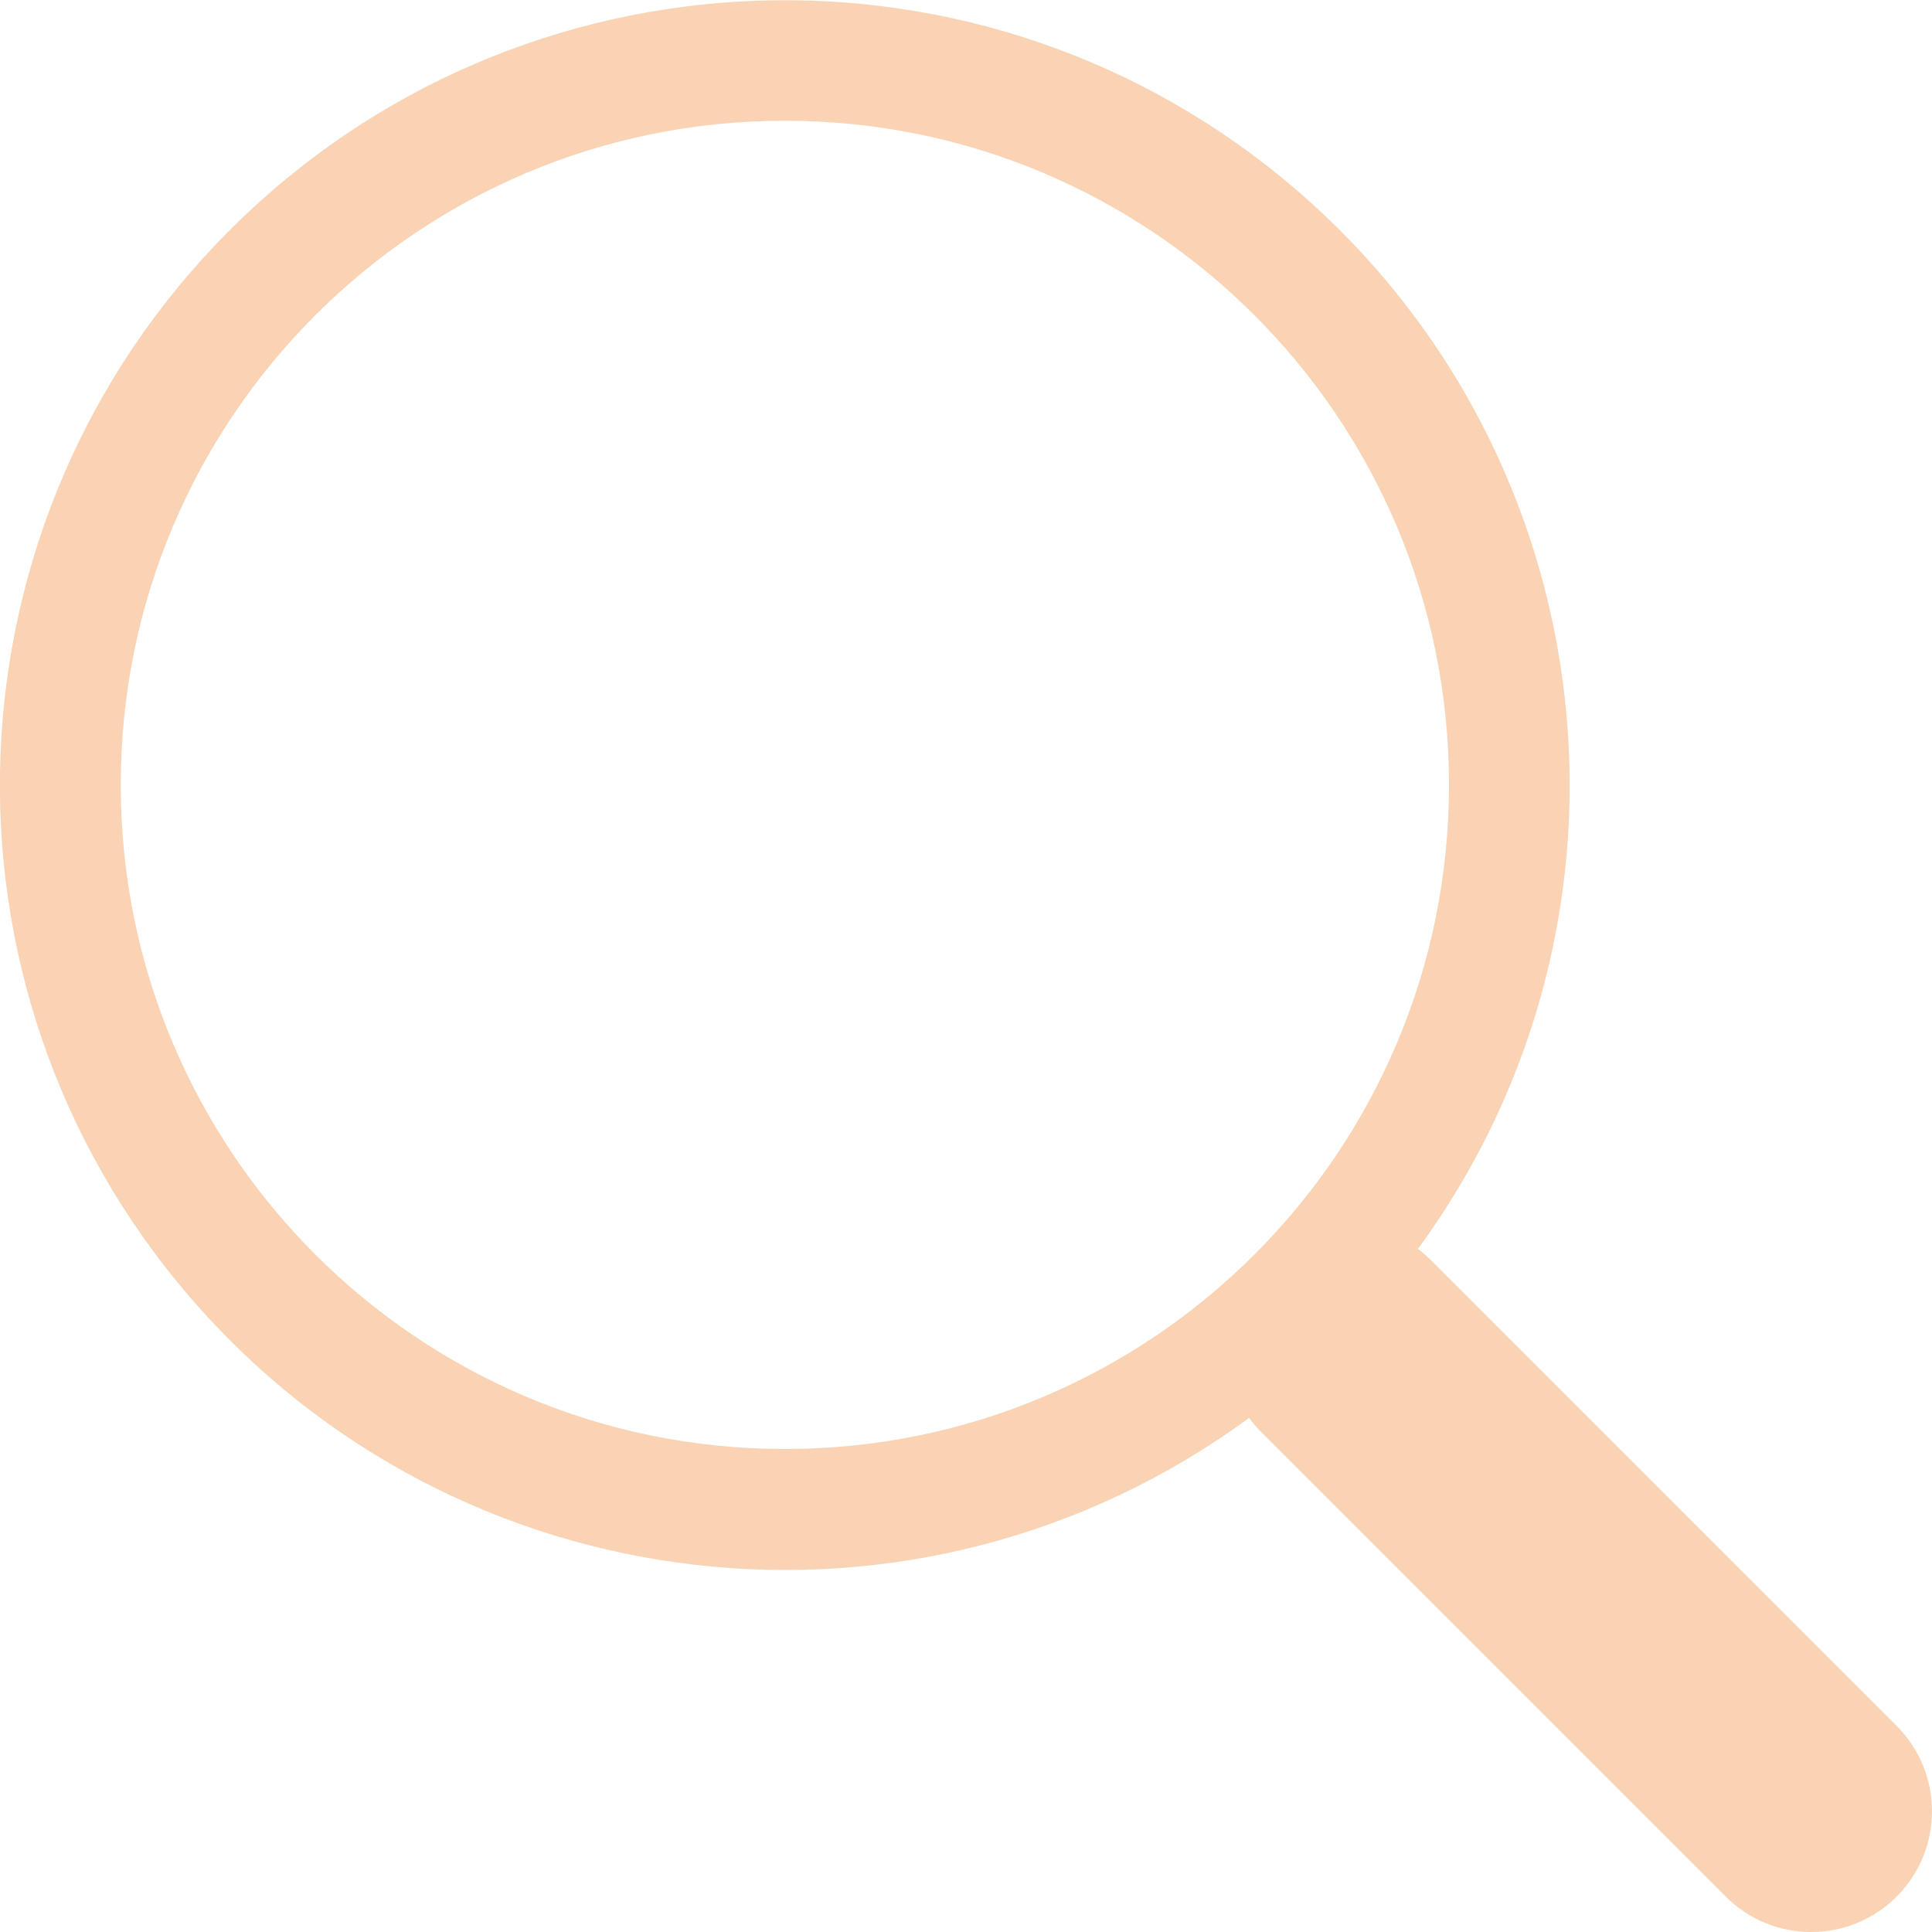
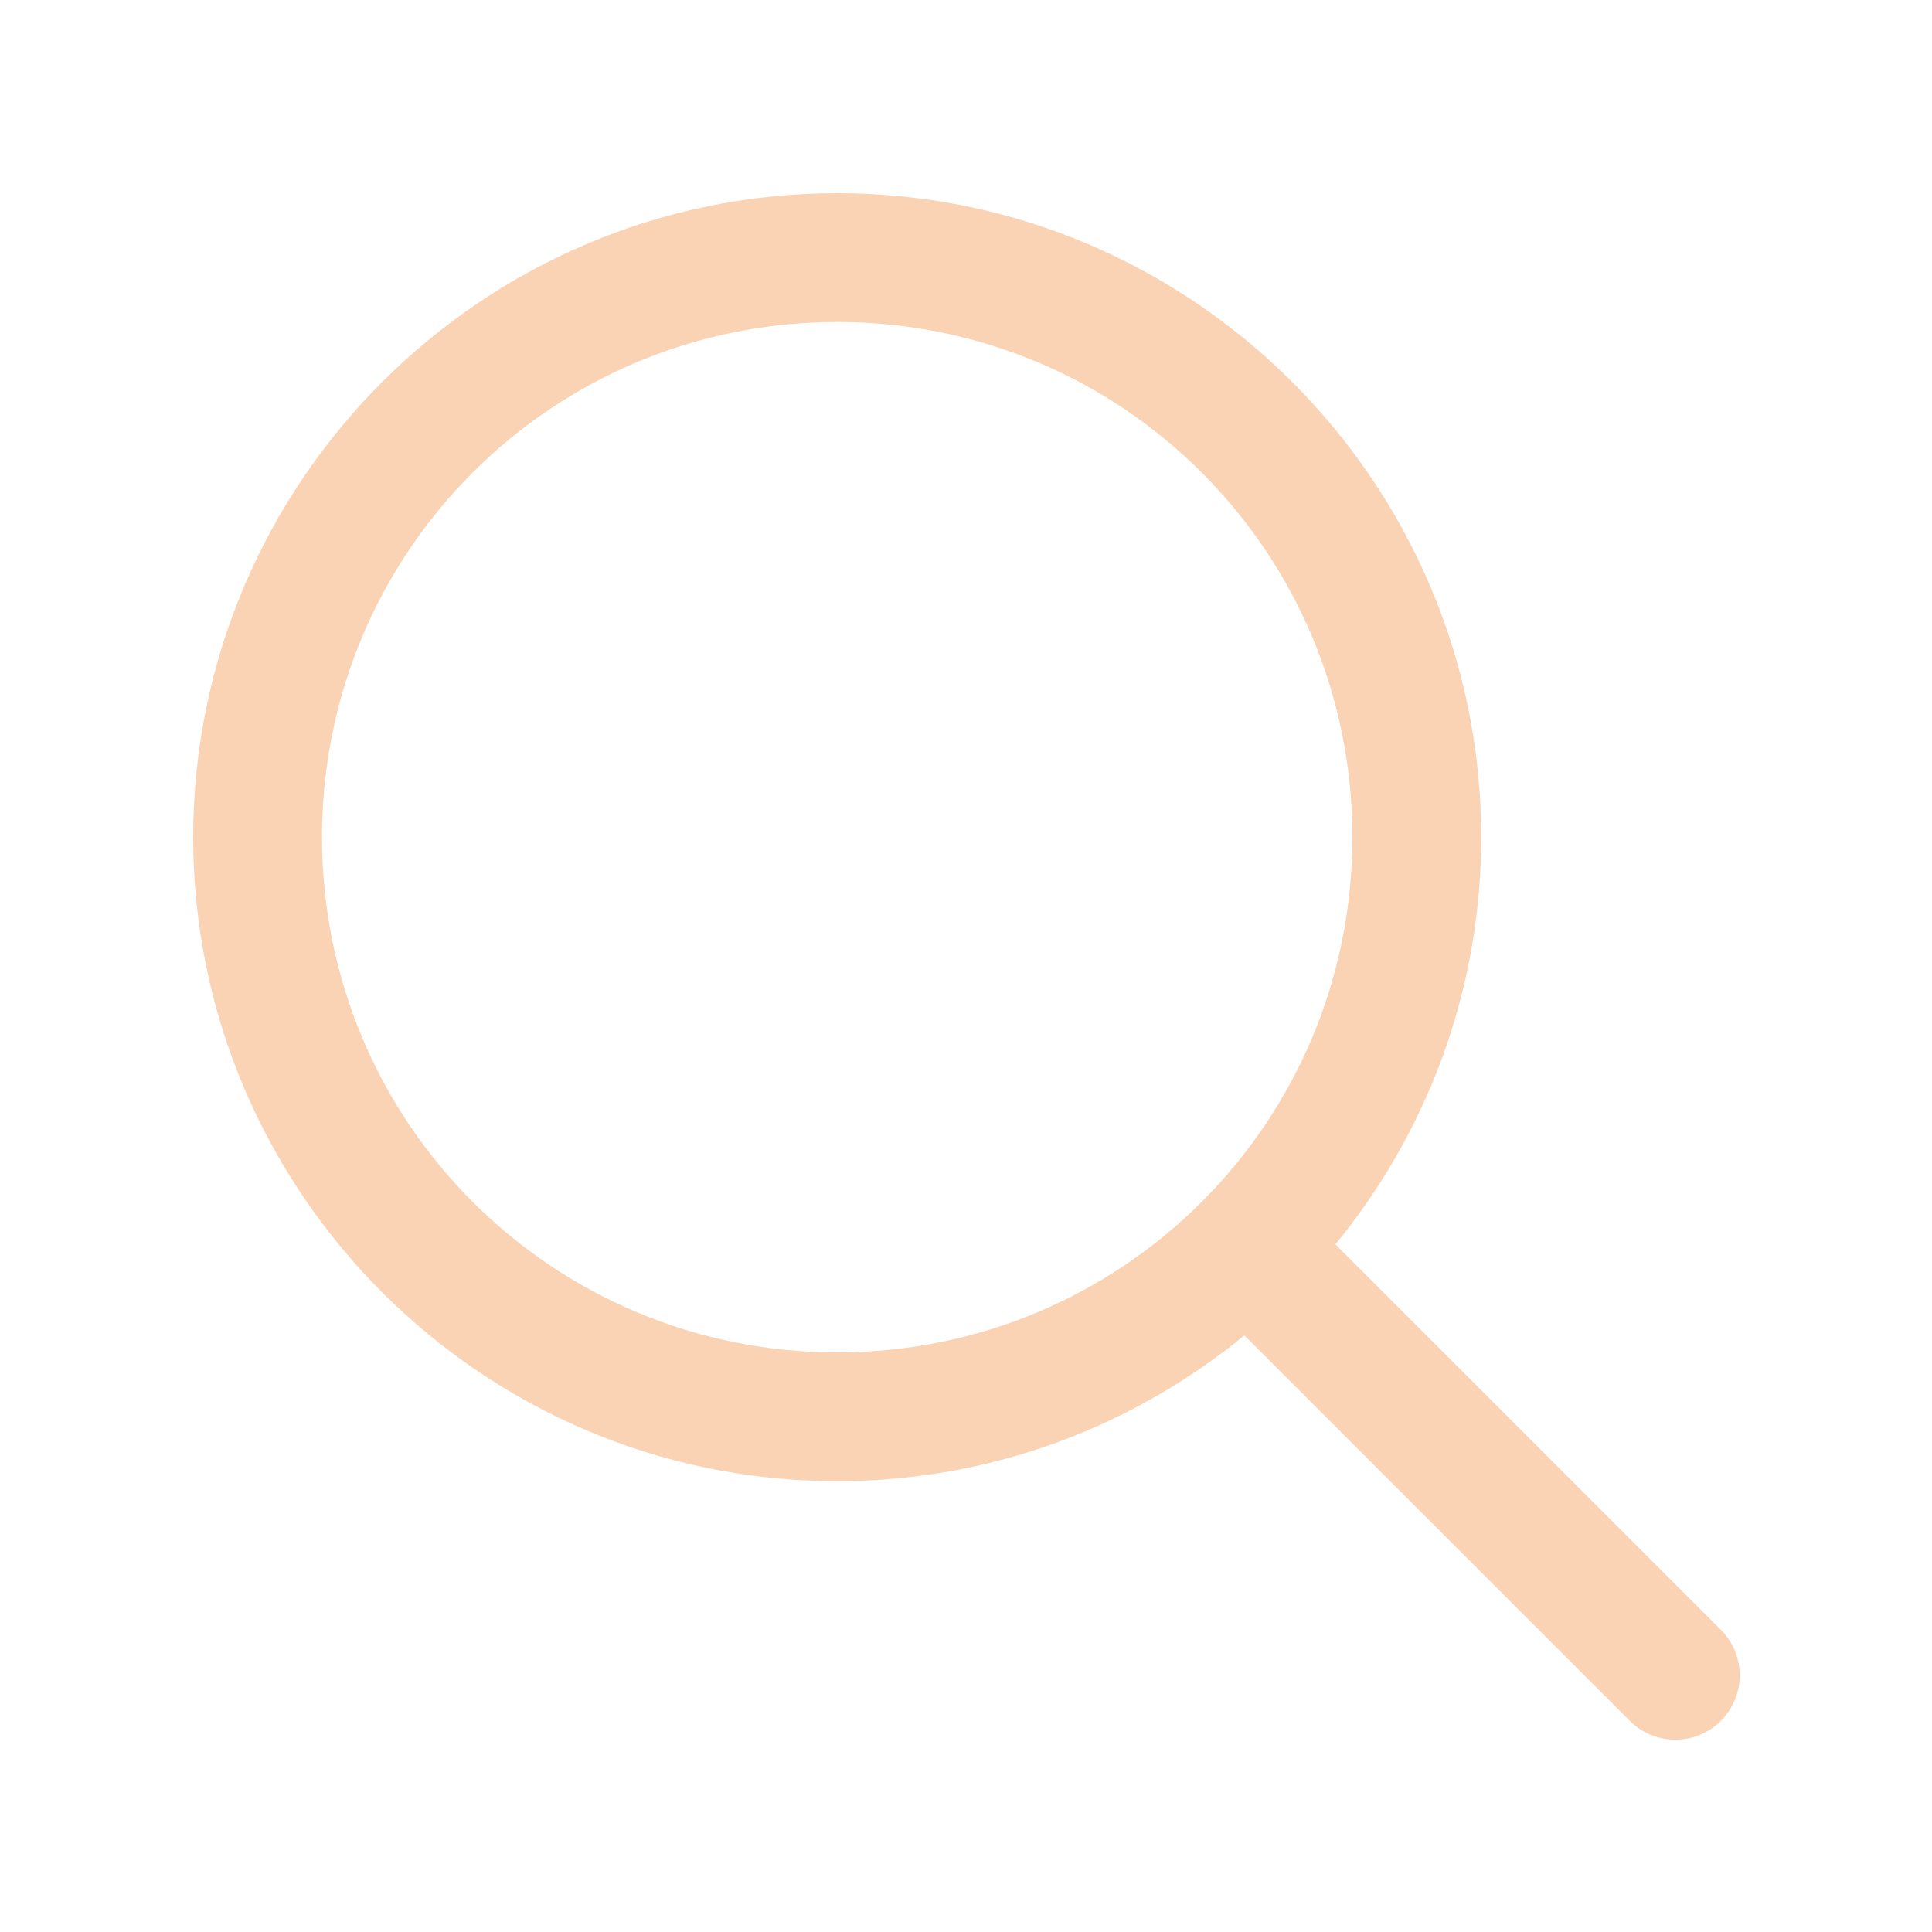
- <svg xmlns="http://www.w3.org/2000/svg" width="16" height="16" fill="#f9d3b4" class="bi bi-search" viewBox="0 0 16 16">
-   <path d="M11.742 10.344a6.5 6.5 0 1 0-1.397 1.398h-.001c.03.04.062.078.098.115l3.85 3.85a1 1 0 0 0 1.415-1.414l-3.85-3.85a1.007 1.007 0 0 0-.115-.1zM12 6.5a5.5 5.5 0 1 1-11 0 5.5 5.5 0 0 1 11 0z" />
+ <svg xmlns="http://www.w3.org/2000/svg" x="0px" y="0px" width="30" height="30" viewBox="0 0 172 172" style=" fill:#000000;">
+   <g fill="none" fill-rule="nonzero" stroke="none" stroke-width="1" stroke-linecap="butt" stroke-linejoin="miter" stroke-miterlimit="10" stroke-dasharray="" stroke-dashoffset="0" font-family="none" font-weight="none" font-size="none" text-anchor="none" style="mix-blend-mode: normal">
+     <path d="M0,172v-172h172v172z" fill="none" />
+     <g fill="#f9d3b4">
+       <path d="M74.533,17.2c-31.596,0 -57.333,25.737 -57.333,57.333c0,31.596 25.737,57.333 57.333,57.333c13.74,0 26.358,-4.879 36.248,-12.978l34.232,34.232c1.438,1.498 3.573,2.101 5.583,1.577c2.009,-0.524 3.578,-2.093 4.102,-4.102c0.524,-2.009 -0.08,-4.145 -1.577,-5.583l-34.232,-34.232c8.099,-9.889 12.978,-22.508 12.978,-36.248c0,-31.596 -25.737,-57.333 -57.333,-57.333zM74.533,28.667c25.399,0 45.867,20.467 45.867,45.867c0,25.399 -20.467,45.867 -45.867,45.867c-25.399,0 -45.867,-20.467 -45.867,-45.867c0,-25.399 20.467,-45.867 45.867,-45.867z" />
+     </g>
+   </g>
</svg>
